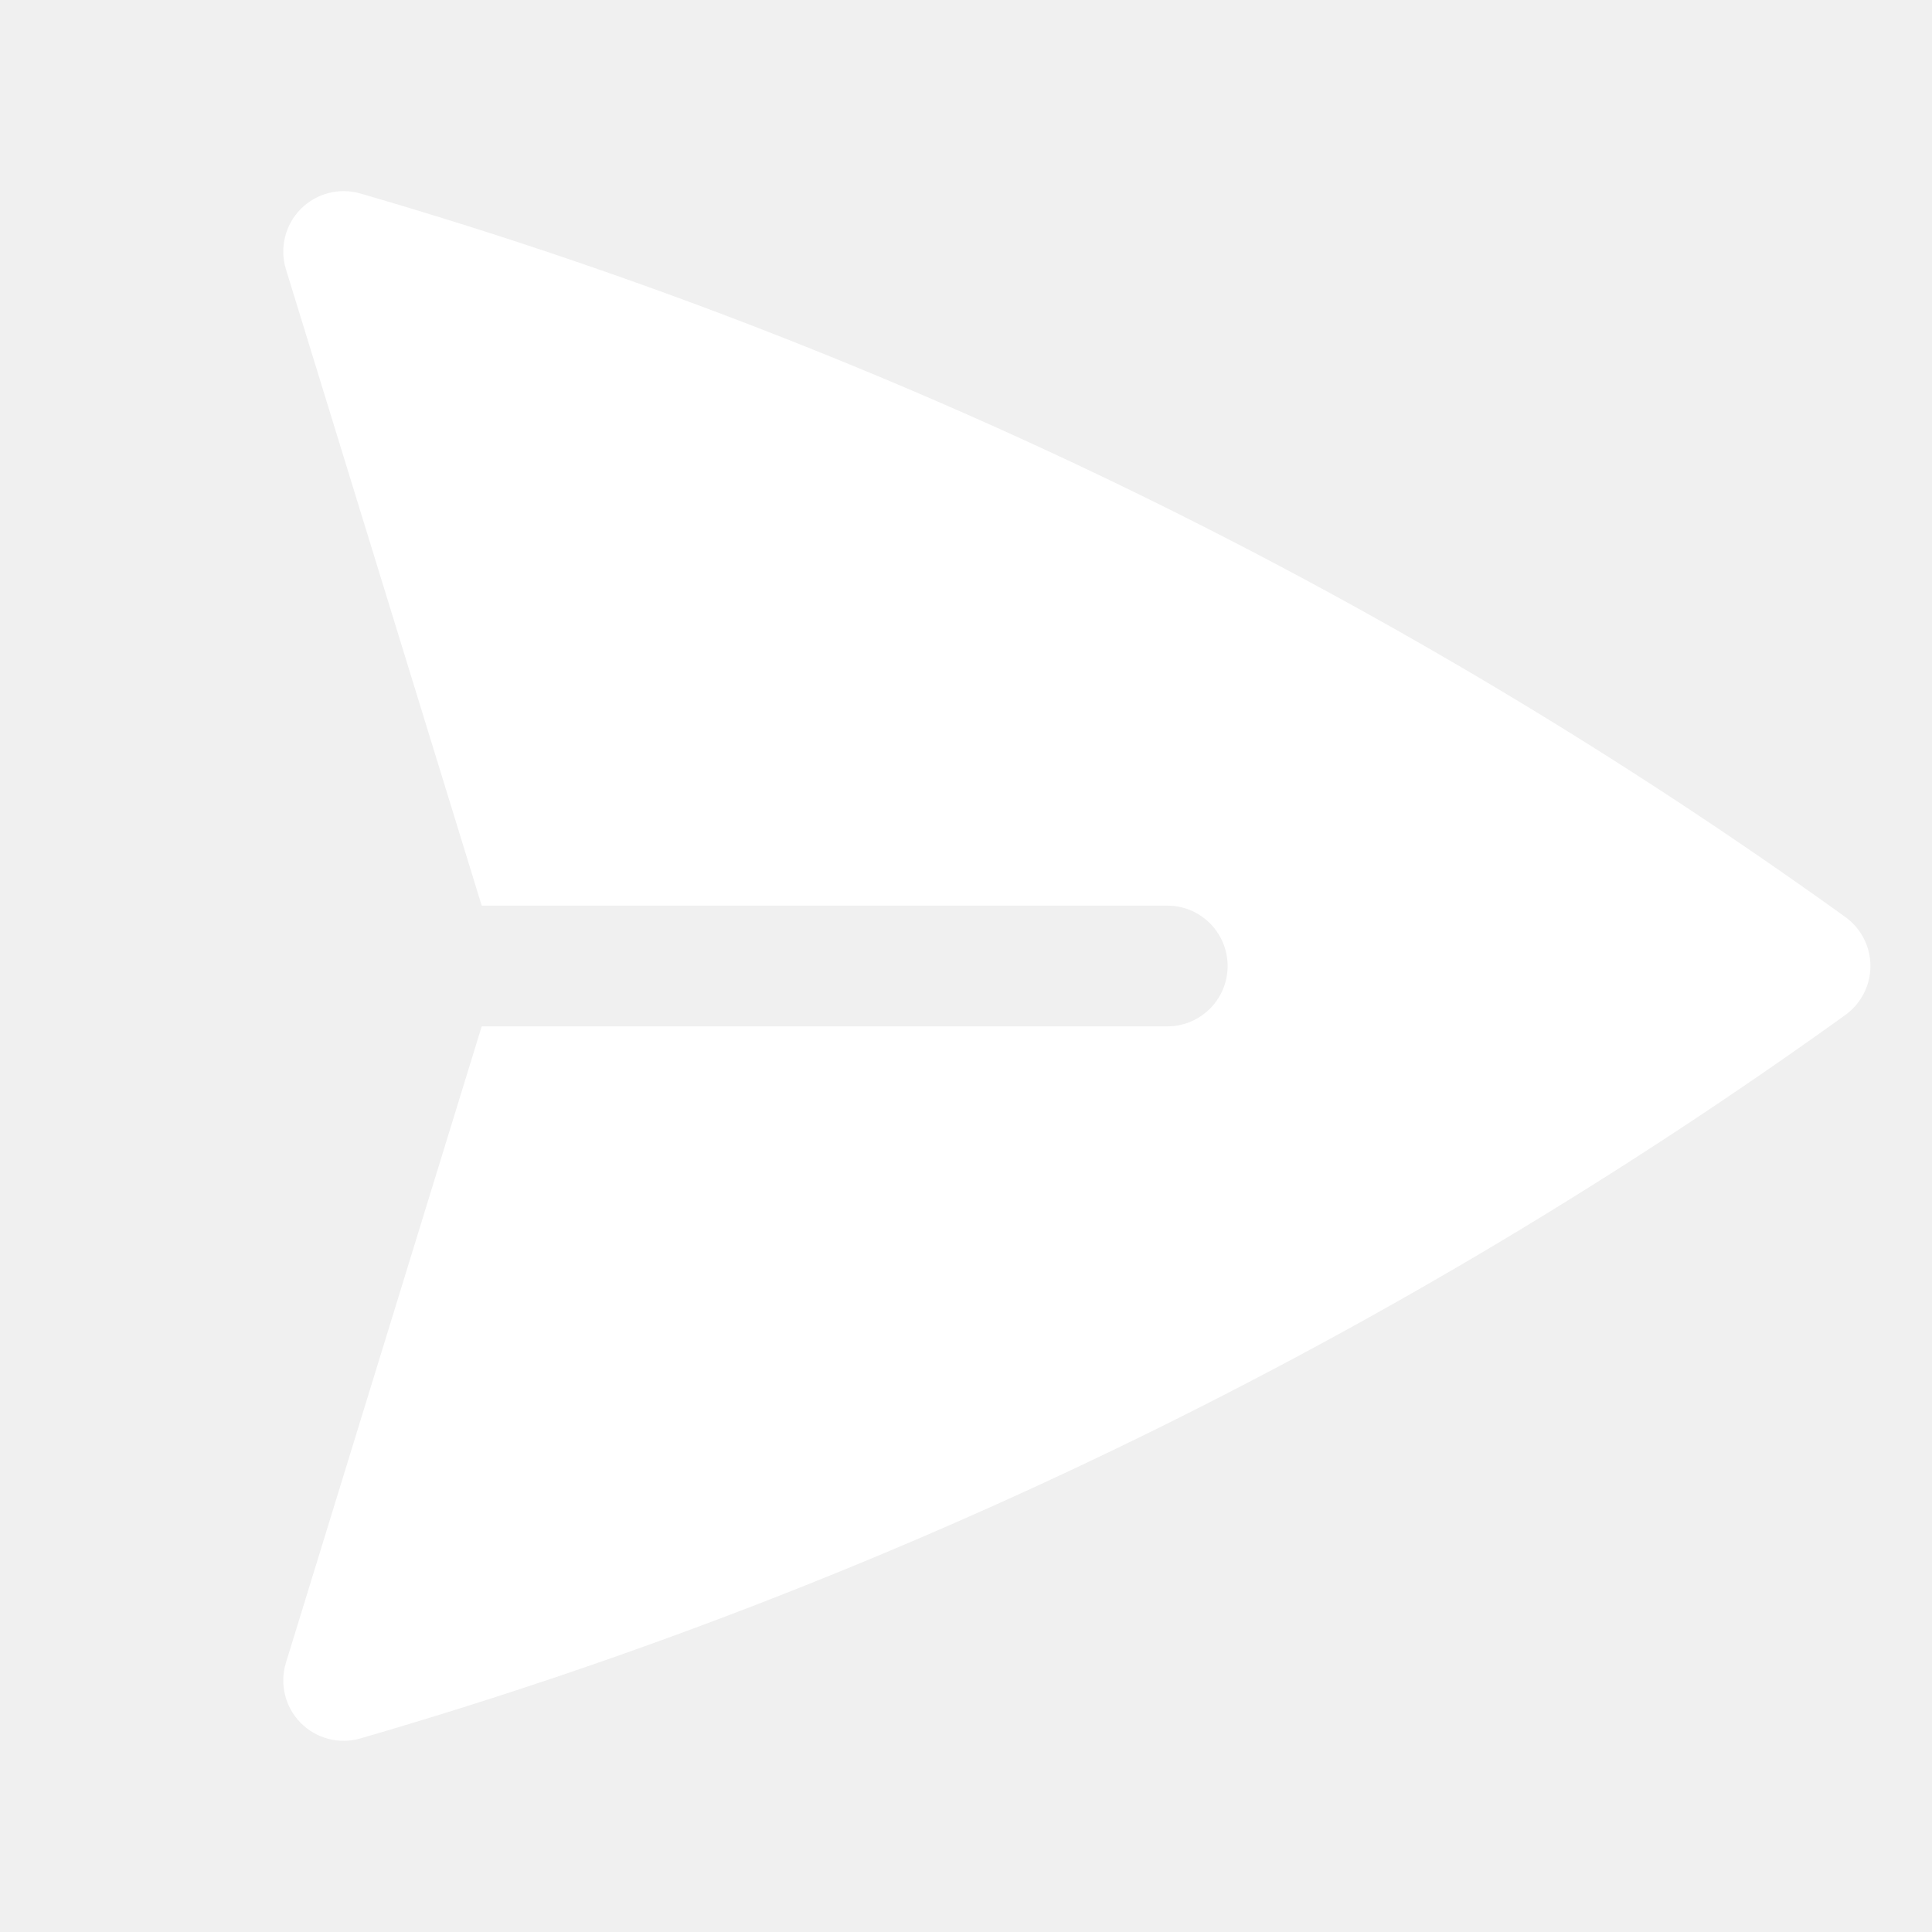
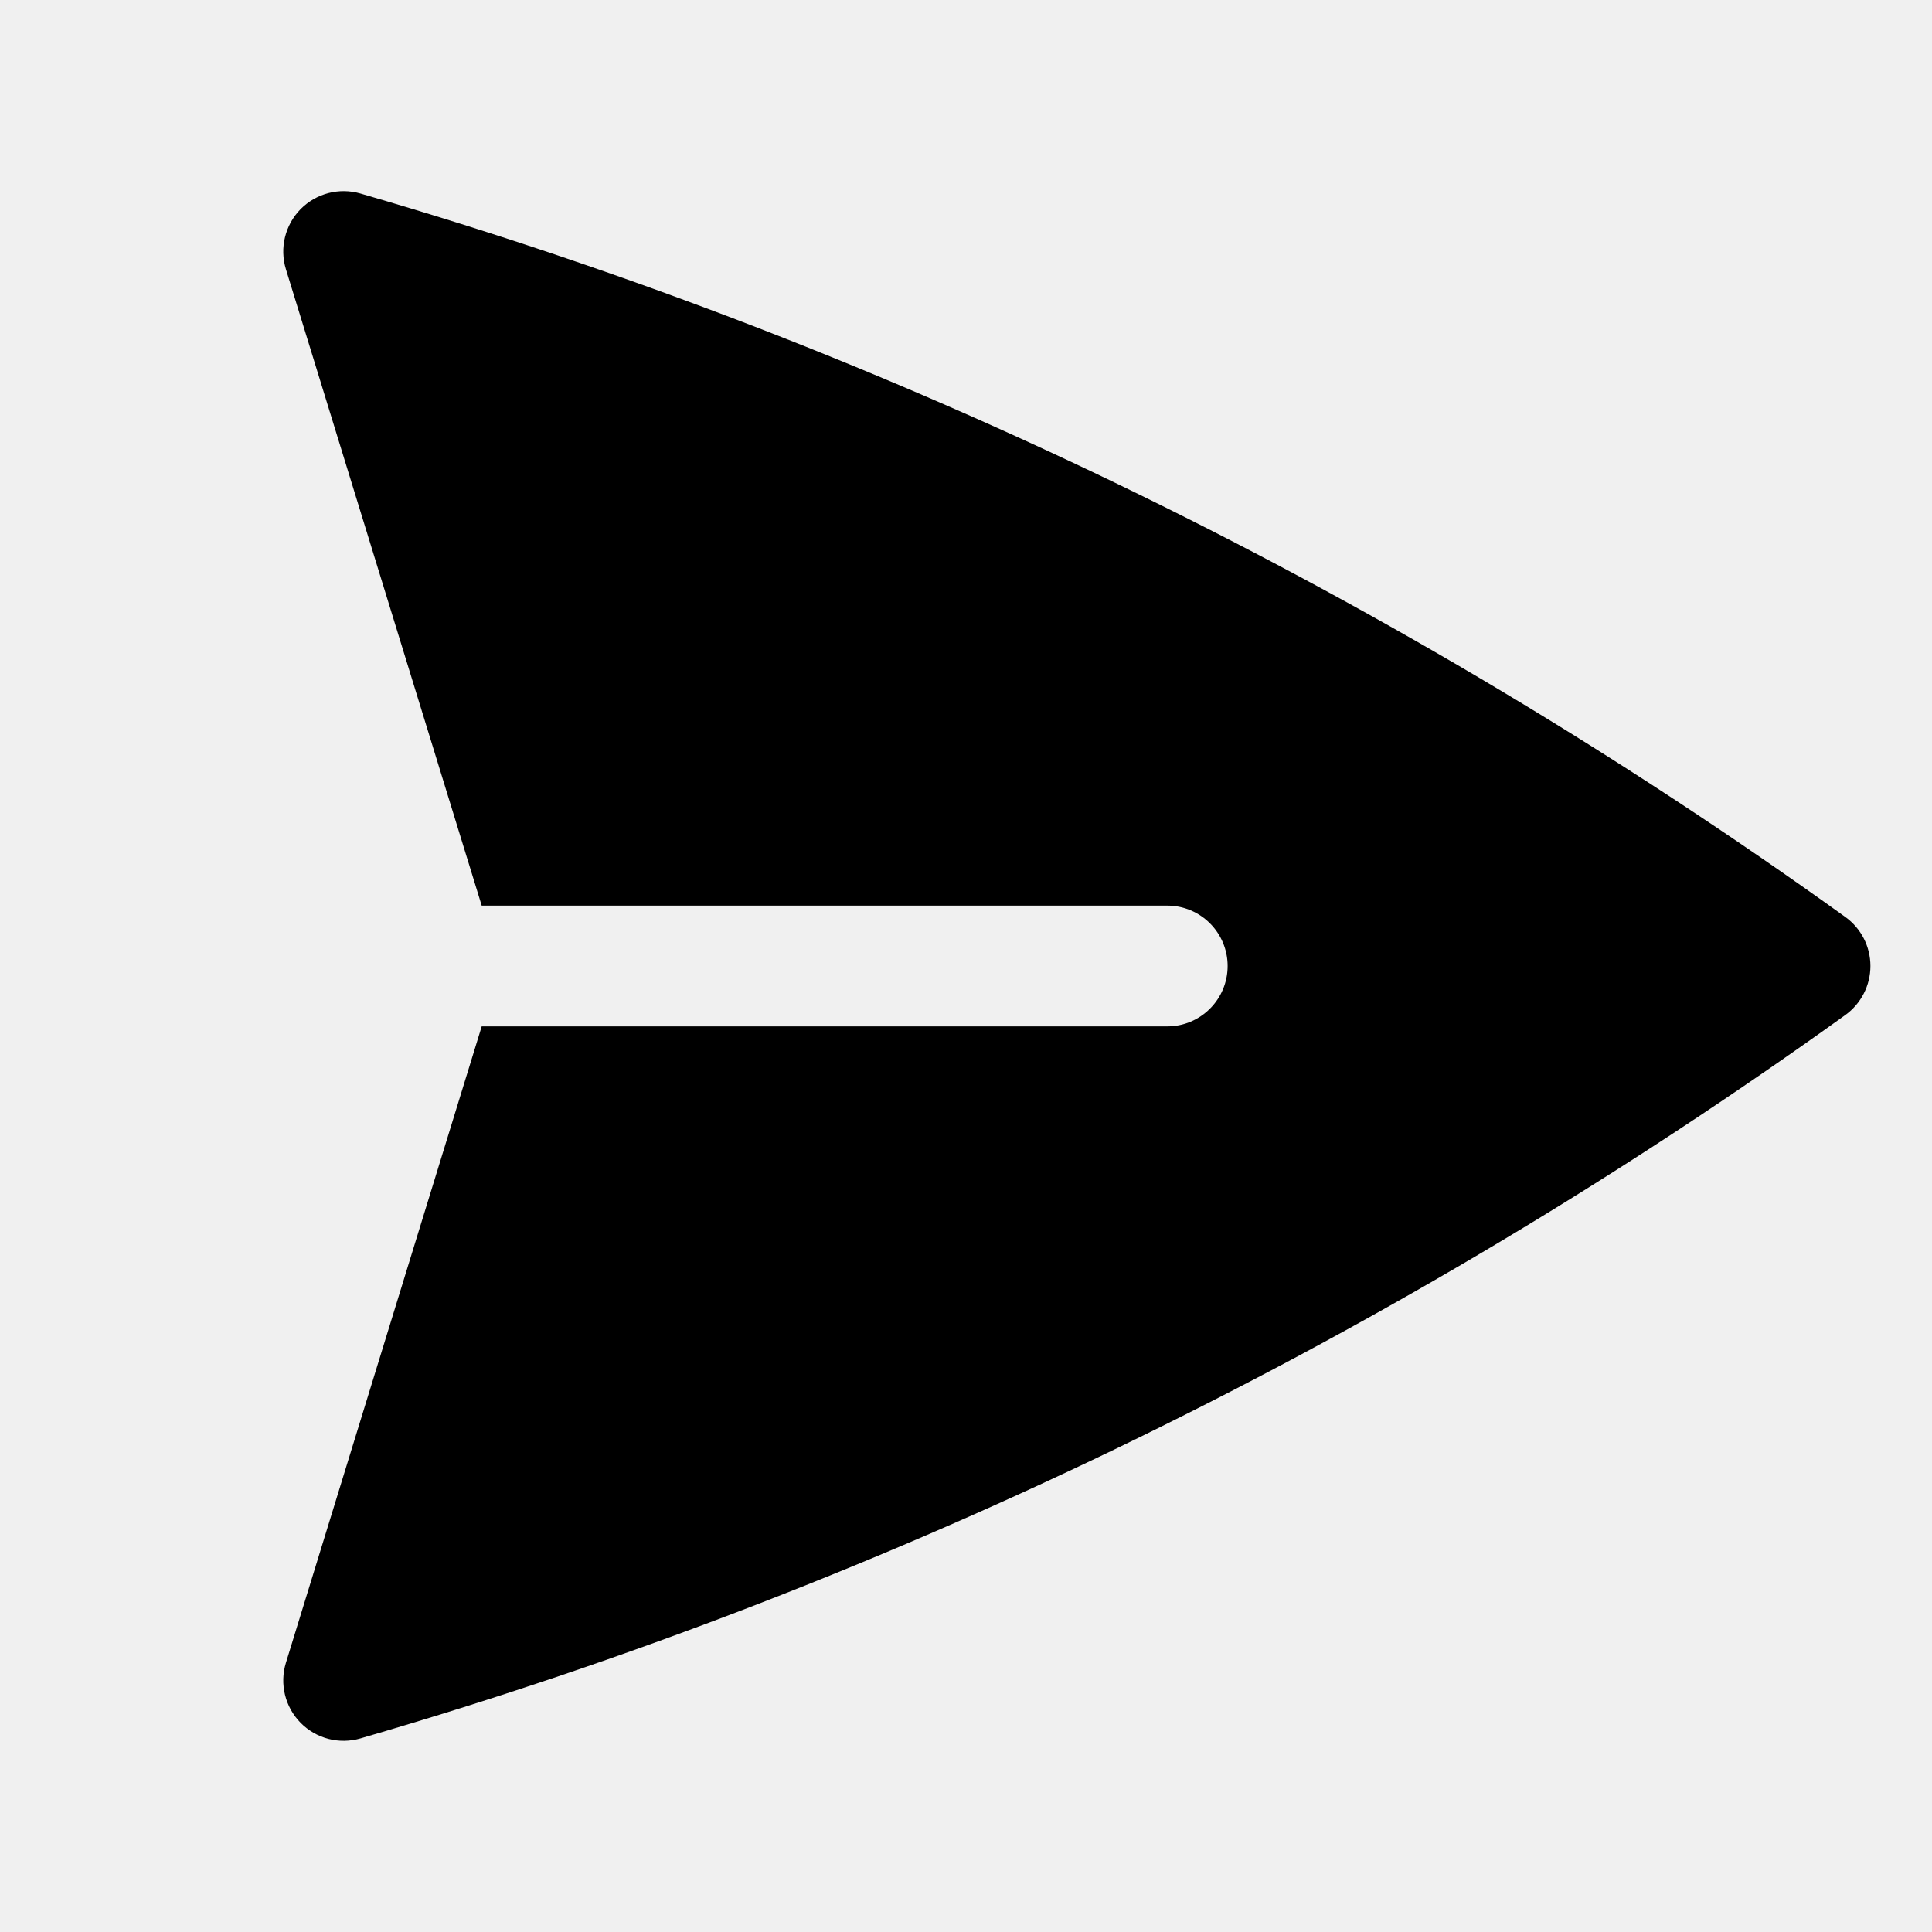
<svg xmlns="http://www.w3.org/2000/svg" width="24" height="24" viewBox="0 0 24 24" fill="none">
  <g clip-path="url(#clip0_1_344)">
-     <path d="M4.478 2.404C4.213 2.327 3.928 2.402 3.734 2.598C3.541 2.795 3.471 3.082 3.552 3.345L5.984 11.25H14.5C14.914 11.25 15.25 11.586 15.25 12C15.25 12.414 14.914 12.75 14.5 12.75H5.984L3.552 20.655C3.471 20.918 3.541 21.205 3.734 21.401C3.928 21.598 4.213 21.672 4.478 21.595C11.177 19.649 17.397 16.581 22.923 12.609C23.119 12.468 23.235 12.241 23.235 12C23.235 11.758 23.119 11.532 22.923 11.391C17.397 7.418 11.177 4.35 4.478 2.404Z" fill="white" />
+     <path d="M4.478 2.404C4.213 2.327 3.928 2.402 3.734 2.598C3.541 2.795 3.471 3.082 3.552 3.345L5.984 11.25H14.5C14.914 11.25 15.25 11.586 15.25 12C15.25 12.414 14.914 12.75 14.5 12.75H5.984L3.552 20.655C3.471 20.918 3.541 21.205 3.734 21.401C3.928 21.598 4.213 21.672 4.478 21.595C11.177 19.649 17.397 16.581 22.923 12.609C23.119 12.468 23.235 12.241 23.235 12C23.235 11.758 23.119 11.532 22.923 11.391C17.397 7.418 11.177 4.35 4.478 2.404Z" fill="#000" />
  </g>
  <defs>
    <clipPath id="clip0_1_344">
      <rect width="24" height="24" fill="white" />
    </clipPath>
  </defs>
</svg>
